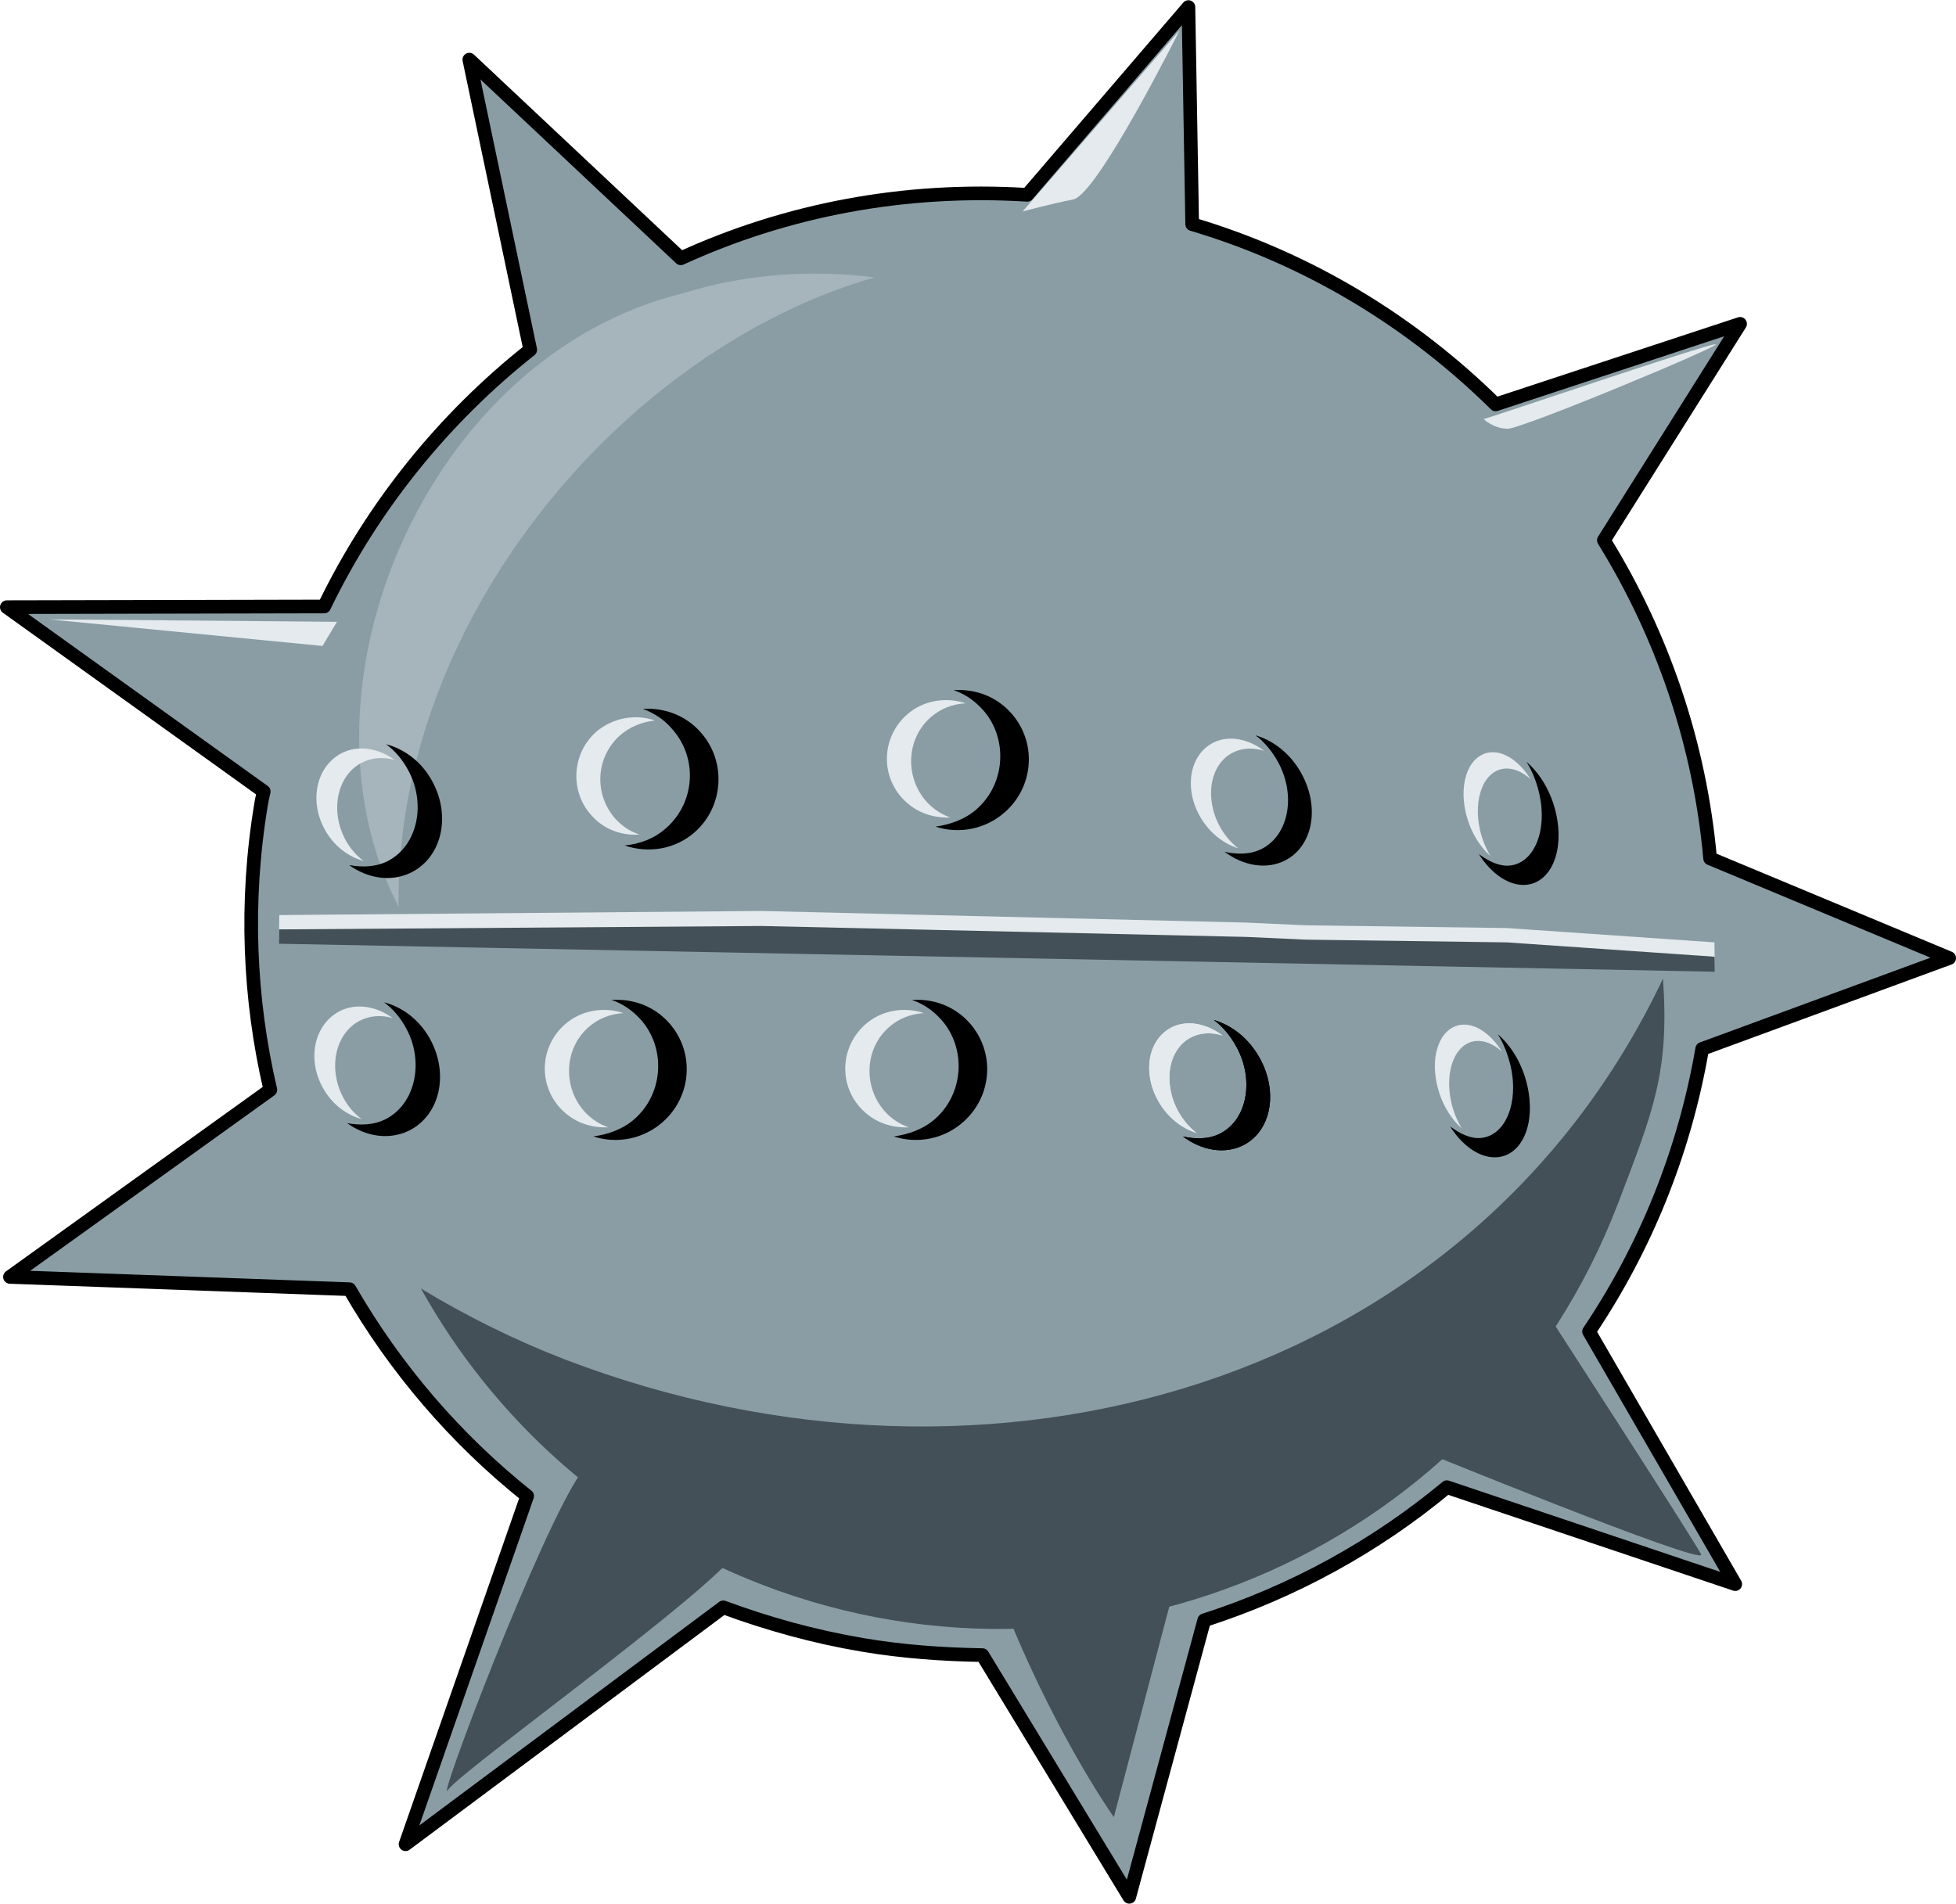
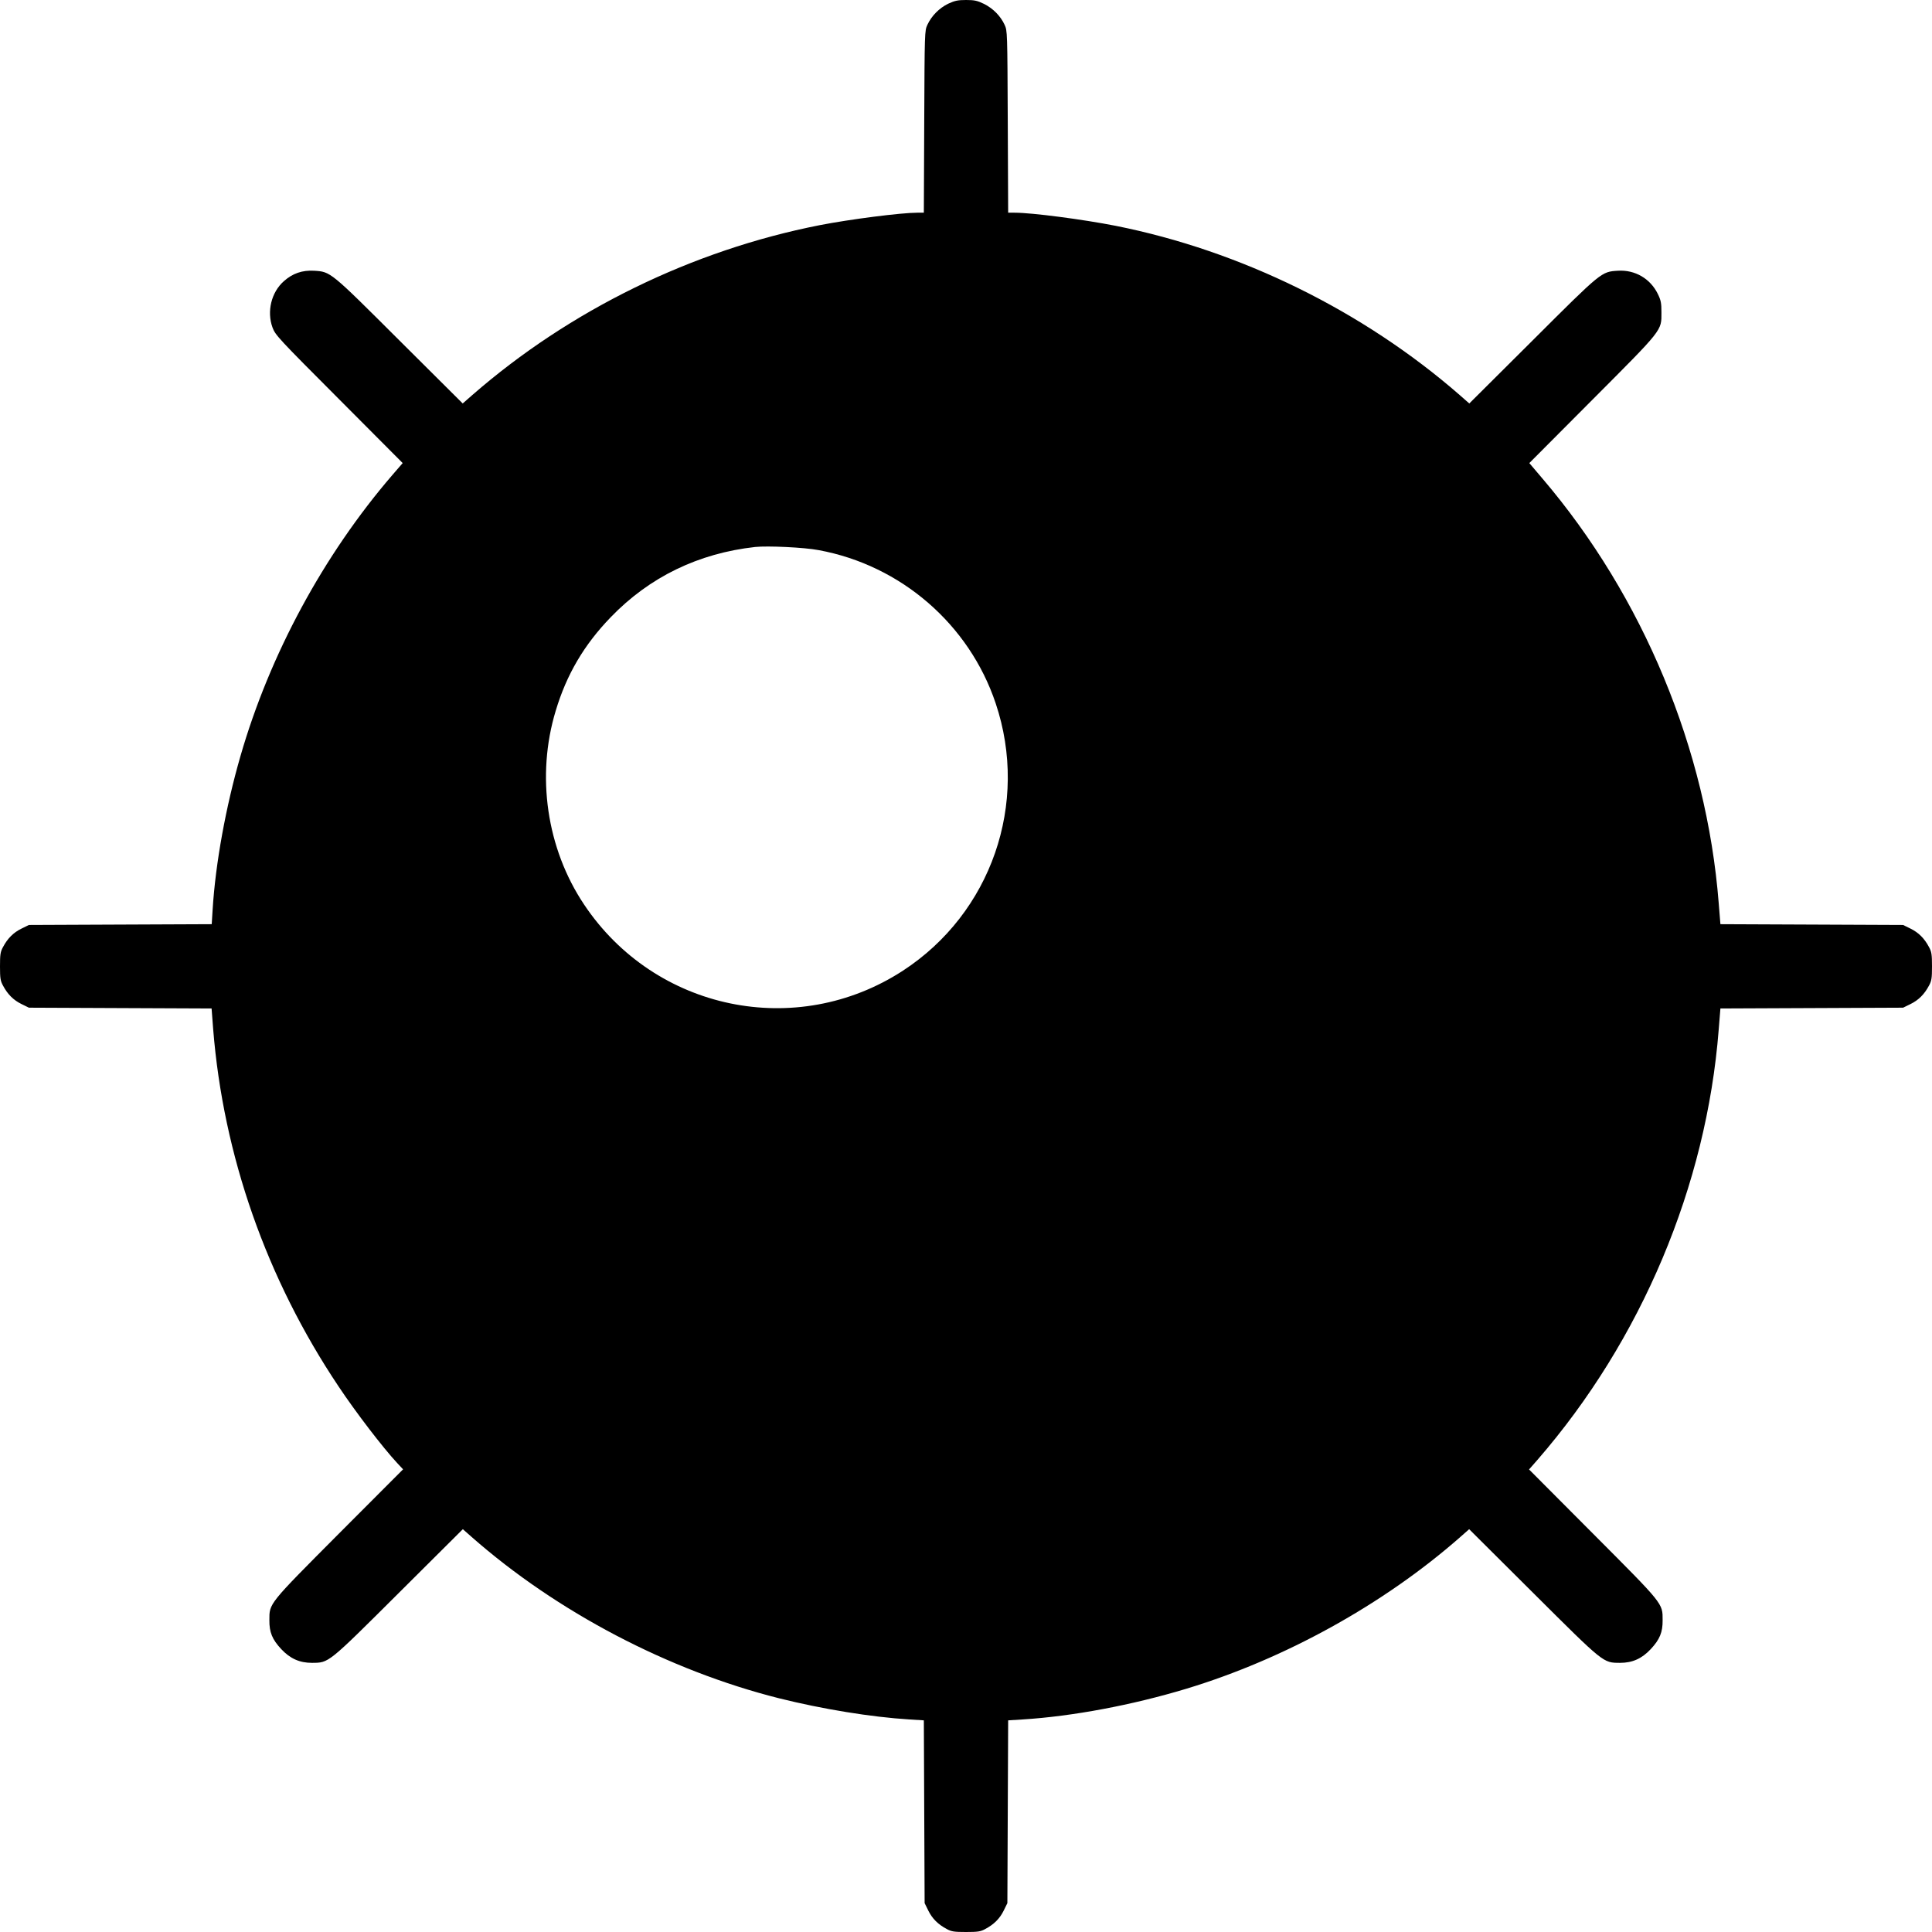
- <svg xmlns="http://www.w3.org/2000/svg" id="svg3353" viewBox="0 0 286.45 278.87" version="1.0">
-   <g id="layer1" transform="translate(-26.099 -55.866)">
-     <g id="g6770" transform="translate(-242.12 -1231.2)">
-       <path id="path6661" style="stroke-linejoin:round;stroke:#000000;stroke-width:2;fill:#8a9da5" d="m442.26 1288.1l-23.6 27.5h-0.08c-17.86-1.1-35.17 2.2-50.66 9.3l-30.97-29.1 8.92 42.5c-12.61 10-23.02 22.8-30.18 37.6l-46.47 0.1 37.62 27c-0.12 0.6-0.29 1.2-0.39 1.9-2.38 14.3-1.75 28.5 1.36 41.8l-38.13 27.4 49.72 1.8c6.69 11.6 15.5 21.9 26.02 30.3l-17.81 51 46.53-34.7c6.49 2.4 13.3 4.3 20.41 5.5 5.88 1 11.76 1.4 17.54 1.5l21.51 35.4 10.97-40.5c13.04-4.2 25.08-10.8 35.54-19.5l42.23 14.2-21.41-37c8.14-12.1 13.93-26.1 16.57-41.4l36.17-13.3-35.01-14.6c-1.51-16.8-6.97-32.7-15.56-46.6l19.95-31.7-35.8 11.8c-12.16-12-27.26-21.3-44.44-26.4l-0.55-31.8z" />
-       <path id="path6673" style="fill:#445057" d="m511.76 1430.4c-28.18 59.5-98.33 79.7-160.79 55.8-7.49-2.9-14.52-6.4-21.11-10.4 10.67 19.2 27.89 34.9 50 43.4 49.99 19.2 106.12-5.8 125.29-55.8 5.23-13.7 7.56-19.3 6.61-33z" />
-       <path id="path6678" style="opacity:.309;fill:#e4eaed" d="m368.32 1330c-37.77 9.2-58.27 58.2-41.72 89.9-0.6-42.1 33.11-81.7 69.68-92.2-9.34-1.2-18.95-0.5-27.96 2.3z" />
-       <path id="path6725" style="fill:#000000" d="m362.38 1390.9c1.56 0.6 3.04 1.5 4.23 2.9 3.8 4.2 3.46 10.7-0.77 14.5-1.76 1.6-3.94 2.4-6.14 2.6 3.44 1.2 7.43 0.6 10.33-2 4.23-3.8 4.57-10.4 0.77-14.6-2.21-2.5-5.36-3.6-8.42-3.4z" />
-       <g id="g3490" transform="matrix(1.7683 -1.5909 1.5908 1.7683 -2577.4 -478.98)">
-         <path id="path6737" style="fill:#000000" d="m379.63 1423.1c0.34 0.6 0.53 1.3 0.53 2.1 0 2.3-1.94 4.3-4.33 4.3-1 0-1.92-0.4-2.65-0.9 0.74 1.3 2.17 2.2 3.81 2.2 2.39 0 4.33-1.9 4.33-4.3 0-1.4-0.67-2.6-1.69-3.4z" />
-         <path id="path3472" style="fill:#e4eaed" d="m374.24 1428.8c-0.28-0.5-0.44-1.1-0.44-1.7 0-2 1.62-3.7 3.62-3.7 0.84 0 1.61 0.3 2.22 0.8-0.62-1.1-1.81-1.9-3.18-1.9-2.01 0-3.63 1.6-3.63 3.6 0 1.2 0.56 2.2 1.41 2.9z" />
-       </g>
-       <path id="path3474" style="fill:#e4eaed" d="m361.89 1409.3c-1.32-0.4-2.55-1.2-3.55-2.3-3.18-3.6-2.89-9 0.65-12.2 1.47-1.3 3.3-2 5.14-2.2-2.88-1-6.22-0.4-8.65 1.7-3.54 3.2-3.83 8.7-0.64 12.2 1.85 2.1 4.48 3 7.05 2.8z" />
-       <path id="path3468" style="fill:#e4eaed" d="m309.12 1421.1l-0.03 2.1 210.24 4.1-0.04-2.2-30.41-2.1-29.46-0.4-8.72-0.4-71-1.7-70.58 0.6z" />
-       <g id="g3494" transform="matrix(1.7683 -1.5909 1.5908 1.7683 -2533.4 -478.98)">
-         <path id="path3496" style="fill:#000000" d="m379.63 1423.1c0.34 0.6 0.53 1.3 0.53 2.1 0 2.3-1.94 4.3-4.33 4.3-1 0-1.92-0.4-2.65-0.9 0.74 1.3 2.17 2.2 3.81 2.2 2.39 0 4.33-1.9 4.33-4.3 0-1.4-0.67-2.6-1.69-3.4z" />
-         <path id="path3498" style="fill:#e4eaed" d="m374.24 1428.8c-0.28-0.5-0.44-1.1-0.44-1.7 0-2 1.62-3.7 3.62-3.7 0.84 0 1.61 0.3 2.22 0.8-0.62-1.1-1.81-1.9-3.18-1.9-2.01 0-3.63 1.6-3.63 3.6 0 1.2 0.56 2.2 1.41 2.9z" />
-       </g>
-       <g id="g3500" transform="matrix(1.7911 -.95198 1.1163 2.1004 -1944.1 -1193.8)">
-         <path id="path3502" style="fill:#000000" d="m379.63 1423.1c0.34 0.6 0.53 1.3 0.53 2.1 0 2.3-1.94 4.3-4.33 4.3-1 0-1.92-0.4-2.65-0.9 0.74 1.3 2.17 2.2 3.81 2.2 2.39 0 4.33-1.9 4.33-4.3 0-1.4-0.67-2.6-1.69-3.4z" />
-         <path id="path3504" style="fill:#e4eaed" d="m374.24 1428.8c-0.28-0.5-0.44-1.1-0.44-1.7 0-2 1.62-3.7 3.62-3.7 0.84 0 1.61 0.3 2.22 0.8-0.62-1.1-1.81-1.9-3.18-1.9-2.01 0-3.63 1.6-3.63 3.6 0 1.2 0.56 2.2 1.41 2.9z" />
-       </g>
-       <g id="g3506" transform="matrix(1.7911 -.95198 1.1163 2.1004 -1943.8 -1231.6)">
-         <path id="path3508" style="fill:#000000" d="m379.63 1423.1c0.34 0.6 0.53 1.3 0.53 2.1 0 2.3-1.94 4.3-4.33 4.3-1 0-1.92-0.4-2.65-0.9 0.74 1.3 2.17 2.2 3.81 2.2 2.39 0 4.33-1.9 4.33-4.3 0-1.4-0.67-2.6-1.69-3.4z" />
-         <path id="path3510" style="fill:#e4eaed" d="m374.24 1428.8c-0.28-0.5-0.44-1.1-0.44-1.7 0-2 1.62-3.7 3.62-3.7 0.84 0 1.61 0.3 2.22 0.8-0.62-1.1-1.81-1.9-3.18-1.9-2.01 0-3.63 1.6-3.63 3.6 0 1.2 0.56 2.2 1.41 2.9z" />
-       </g>
-       <g id="g3512" transform="matrix(1.7683 -1.5909 1.5908 1.7683 -2527.3 -524.36)">
-         <path id="path3514" style="fill:#000000" d="m379.63 1423.1c0.34 0.6 0.53 1.3 0.53 2.1 0 2.3-1.94 4.3-4.33 4.3-1 0-1.92-0.4-2.65-0.9 0.74 1.3 2.17 2.2 3.81 2.2 2.39 0 4.33-1.9 4.33-4.3 0-1.4-0.67-2.6-1.69-3.4z" />
-         <path id="path3516" style="fill:#e4eaed" d="m374.24 1428.8c-0.28-0.5-0.44-1.1-0.44-1.7 0-2 1.62-3.7 3.62-3.7 0.84 0 1.61 0.3 2.22 0.8-0.62-1.1-1.81-1.9-3.18-1.9-2.01 0-3.63 1.6-3.63 3.6 0 1.2 0.56 2.2 1.41 2.9z" />
-       </g>
-       <g id="g3518" transform="matrix(1.6778 -.87254 1.1431 2.0785 -1817.7 -1190.2)">
-         <path id="path3520" style="fill:#000000" d="m379.63 1423.1c0.34 0.6 0.53 1.3 0.53 2.1 0 2.3-1.94 4.3-4.33 4.3-1 0-1.92-0.4-2.65-0.9 0.74 1.3 2.17 2.2 3.81 2.2 2.39 0 4.33-1.9 4.33-4.3 0-1.4-0.67-2.6-1.69-3.4z" />
-         <path id="path3522" style="fill:#e4eaed" d="m374.24 1428.8c-0.28-0.5-0.44-1.1-0.44-1.7 0-2 1.62-3.7 3.62-3.7 0.84 0 1.61 0.3 2.22 0.8-0.62-1.1-1.81-1.9-3.18-1.9-2.01 0-3.63 1.6-3.63 3.6 0 1.2 0.56 2.2 1.41 2.9z" />
-       </g>
-       <g id="g3524" transform="matrix(1.6778 -.87254 1.1431 2.0785 -1817.7 -1190.2)">
-         <path id="path3526" style="fill:#000000" d="m379.63 1423.1c0.34 0.6 0.53 1.3 0.53 2.1 0 2.3-1.94 4.3-4.33 4.3-1 0-1.92-0.4-2.65-0.9 0.74 1.3 2.17 2.2 3.81 2.2 2.39 0 4.33-1.9 4.33-4.3 0-1.4-0.67-2.6-1.69-3.4z" />
-         <path id="path3528" style="fill:#e4eaed" d="m374.24 1428.8c-0.28-0.5-0.44-1.1-0.44-1.7 0-2 1.62-3.7 3.62-3.7 0.84 0 1.61 0.3 2.22 0.8-0.62-1.1-1.81-1.9-3.18-1.9-2.01 0-3.63 1.6-3.63 3.6 0 1.2 0.56 2.2 1.41 2.9z" />
-       </g>
-       <g id="g3530" transform="matrix(1.6778 -.87254 1.1431 2.0785 -1811.6 -1231.9)">
-         <path id="path3532" style="fill:#000000" d="m379.63 1423.1c0.34 0.6 0.53 1.3 0.53 2.1 0 2.3-1.94 4.3-4.33 4.3-1 0-1.92-0.4-2.65-0.9 0.74 1.3 2.17 2.2 3.81 2.2 2.39 0 4.33-1.9 4.33-4.3 0-1.4-0.67-2.6-1.69-3.4z" />
-         <path id="path3534" style="fill:#e4eaed" d="m374.24 1428.8c-0.28-0.5-0.44-1.1-0.44-1.7 0-2 1.62-3.7 3.62-3.7 0.84 0 1.61 0.3 2.22 0.8-0.62-1.1-1.81-1.9-3.18-1.9-2.01 0-3.63 1.6-3.63 3.6 0 1.2 0.56 2.2 1.41 2.9z" />
-       </g>
-       <g id="g3542" transform="matrix(1.523 -.13857 .51676 2.2918 -826.01 -1770.3)">
-         <path id="path3544" style="fill:#000000" d="m379.63 1423.1c0.34 0.6 0.53 1.3 0.53 2.1 0 2.3-1.94 4.3-4.33 4.3-1 0-1.92-0.4-2.65-0.9 0.74 1.3 2.17 2.2 3.81 2.2 2.39 0 4.33-1.9 4.33-4.3 0-1.4-0.67-2.6-1.69-3.4z" />
-         <path id="path3546" style="fill:#e4eaed" d="m374.24 1428.8c-0.28-0.5-0.44-1.1-0.44-1.7 0-2 1.62-3.7 3.62-3.7 0.84 0 1.61 0.3 2.22 0.8-0.62-1.1-1.81-1.9-3.18-1.9-2.01 0-3.63 1.6-3.63 3.6 0 1.2 0.56 2.2 1.41 2.9z" />
-       </g>
-       <g id="g3548" transform="matrix(1.523 -.13857 .51676 2.2918 -821.81 -1810.2)">
-         <path id="path3550" style="fill:#000000" d="m379.63 1423.1c0.34 0.6 0.53 1.3 0.53 2.1 0 2.3-1.94 4.3-4.33 4.3-1 0-1.92-0.4-2.65-0.9 0.74 1.3 2.17 2.2 3.81 2.2 2.39 0 4.33-1.9 4.33-4.3 0-1.4-0.67-2.6-1.69-3.4z" />
-         <path id="path3552" style="fill:#e4eaed" d="m374.24 1428.8c-0.28-0.5-0.44-1.1-0.44-1.7 0-2 1.62-3.7 3.62-3.7 0.84 0 1.61 0.3 2.22 0.8-0.62-1.1-1.81-1.9-3.18-1.9-2.01 0-3.63 1.6-3.63 3.6 0 1.2 0.56 2.2 1.41 2.9z" />
-       </g>
-       <path id="path5580" style="fill:#445057" transform="translate(339.84 1356.8)" d="m13.5 145.93c-6 8.5-21.5 49.5-19.5 46.5s45.5-34 42.5-36-21.5-10-23-10.5z" />
-       <path id="path5582" style="fill:#445057" transform="translate(339.84 1356.8)" d="m73.5 160.43c8 22 18 36 18 36l10-38-25.5 2" />
-       <path id="path5584" style="fill:#445057" transform="translate(339.84 1356.8)" d="m134.5 141.93s44 18 43 16-23-36-23-36l-20 20z" />
-       <path id="path5586" style="fill:#e4eaed" transform="translate(339.84 1356.8)" d="m78.135-38.758s3.889-1.06 7.425-1.767c3.535-0.707 15.56-24.749 15.56-24.749l-22.985 26.516z" />
-       <path id="path5588" style="fill:#e4eaed" transform="translate(339.84 1356.8)" d="m145.66-8.352s1.42 1.414 3.54 1.414 31.82-12.374 30.41-12.374c-1.42 0-33.59 10.96-33.95 10.96z" />
-       <path id="path5590" style="fill:#e4eaed" transform="translate(339.84 1356.8)" d="m-64.347 20.993c2.829 0 42.073 0.354 42.073 0.354l-2.121 3.535-39.952-3.889z" />
-       <path id="path5592" style="fill:#445057" d="m309.12 1423.2l-0.03 2.1 210.24 4.1-0.04-2.2-30.41-2.1-29.46-0.4-8.72-0.4-71-1.6-70.58 0.5z" />
-     </g>
+ <svg xmlns="http://www.w3.org/2000/svg" width="1000" height="1000">
+   <g transform="matrix(0.06798097,0,0,-0.06795787,-43.84772,1043.833)" fill="#000000" stroke="none" id="g4">
+     <path d="m 7865,15332 c -68,-33 -127,-92 -159,-161 -21,-45 -21,-55 -24,-738 l -3,-693 h -50 c -123,0 -512,-50 -743,-95 -971,-191 -1903,-647 -2644,-1293 l -74,-65 -482,480 c -529,528 -523,523 -650,531 -89,5 -163,-20 -229,-79 -96,-84 -132,-231 -87,-354 21,-57 47,-85 507,-546 l 484,-486 -77,-89 C 3108,11133 2699,10375 2476,9602 2364,9214 2286,8786 2264,8433 l -7,-112 -696,-3 -696,-3 -57,-28 c -61,-30 -105,-74 -140,-140 -20,-36 -23,-57 -23,-147 0,-90 3,-111 23,-147 35,-66 79,-110 140,-140 l 57,-28 695,-3 696,-3 12,-157 c 77,-962 406,-1902 955,-2722 131,-197 338,-467 446,-583 l 45,-48 -486,-487 c -542,-545 -532,-532 -532,-662 -1,-92 22,-147 90,-220 68,-73 140,-105 234,-105 130,1 118,-9 662,533 l 487,485 68,-60 c 648,-570 1498,-1016 2340,-1228 328,-82 701,-143 990,-161 l 112,-7 3,-696 3,-696 28,-57 c 30,-61 74,-105 140,-140 36,-20 57,-23 147,-23 90,0 111,3 147,23 66,35 110,79 140,140 l 28,57 3,696 3,696 112,7 c 380,24 831,109 1242,233 752,227 1507,645 2088,1156 l 68,60 487,-485 c 544,-542 532,-532 662,-533 94,0 166,32 234,105 68,73 91,128 90,220 0,130 10,117 -532,661 l -485,487 64,73 c 791,911 1287,2088 1380,3277 l 13,161 696,3 695,3 57,28 c 61,30 105,74 140,140 20,36 23,57 23,147 0,90 -3,111 -23,147 -35,66 -79,110 -140,140 l -57,28 -695,3 -696,3 -13,161 c -92,1169 -575,2333 -1341,3232 l -101,119 479,481 c 542,544 527,525 527,666 0,73 -4,93 -28,142 -57,116 -173,184 -303,176 -127,-8 -121,-3 -650,-531 l -482,-480 -74,65 c -733,639 -1665,1098 -2618,1288 -249,49 -638,100 -769,100 h -50 l -3,693 c -3,683 -3,693 -24,738 -31,67 -87,124 -156,159 -52,25 -73,30 -137,30 -63,0 -86,-5 -136,-28 z m -987,-4162 c 627,-115 1147,-566 1348,-1167 256,-763 -34,-1598 -706,-2036 -811,-528 -1889,-304 -2428,504 -285,426 -366,980 -216,1475 83,277 216,503 419,713 296,307 668,487 1100,535 96,10 373,-3 483,-24 z" id="path2" />
  </g>
</svg>
